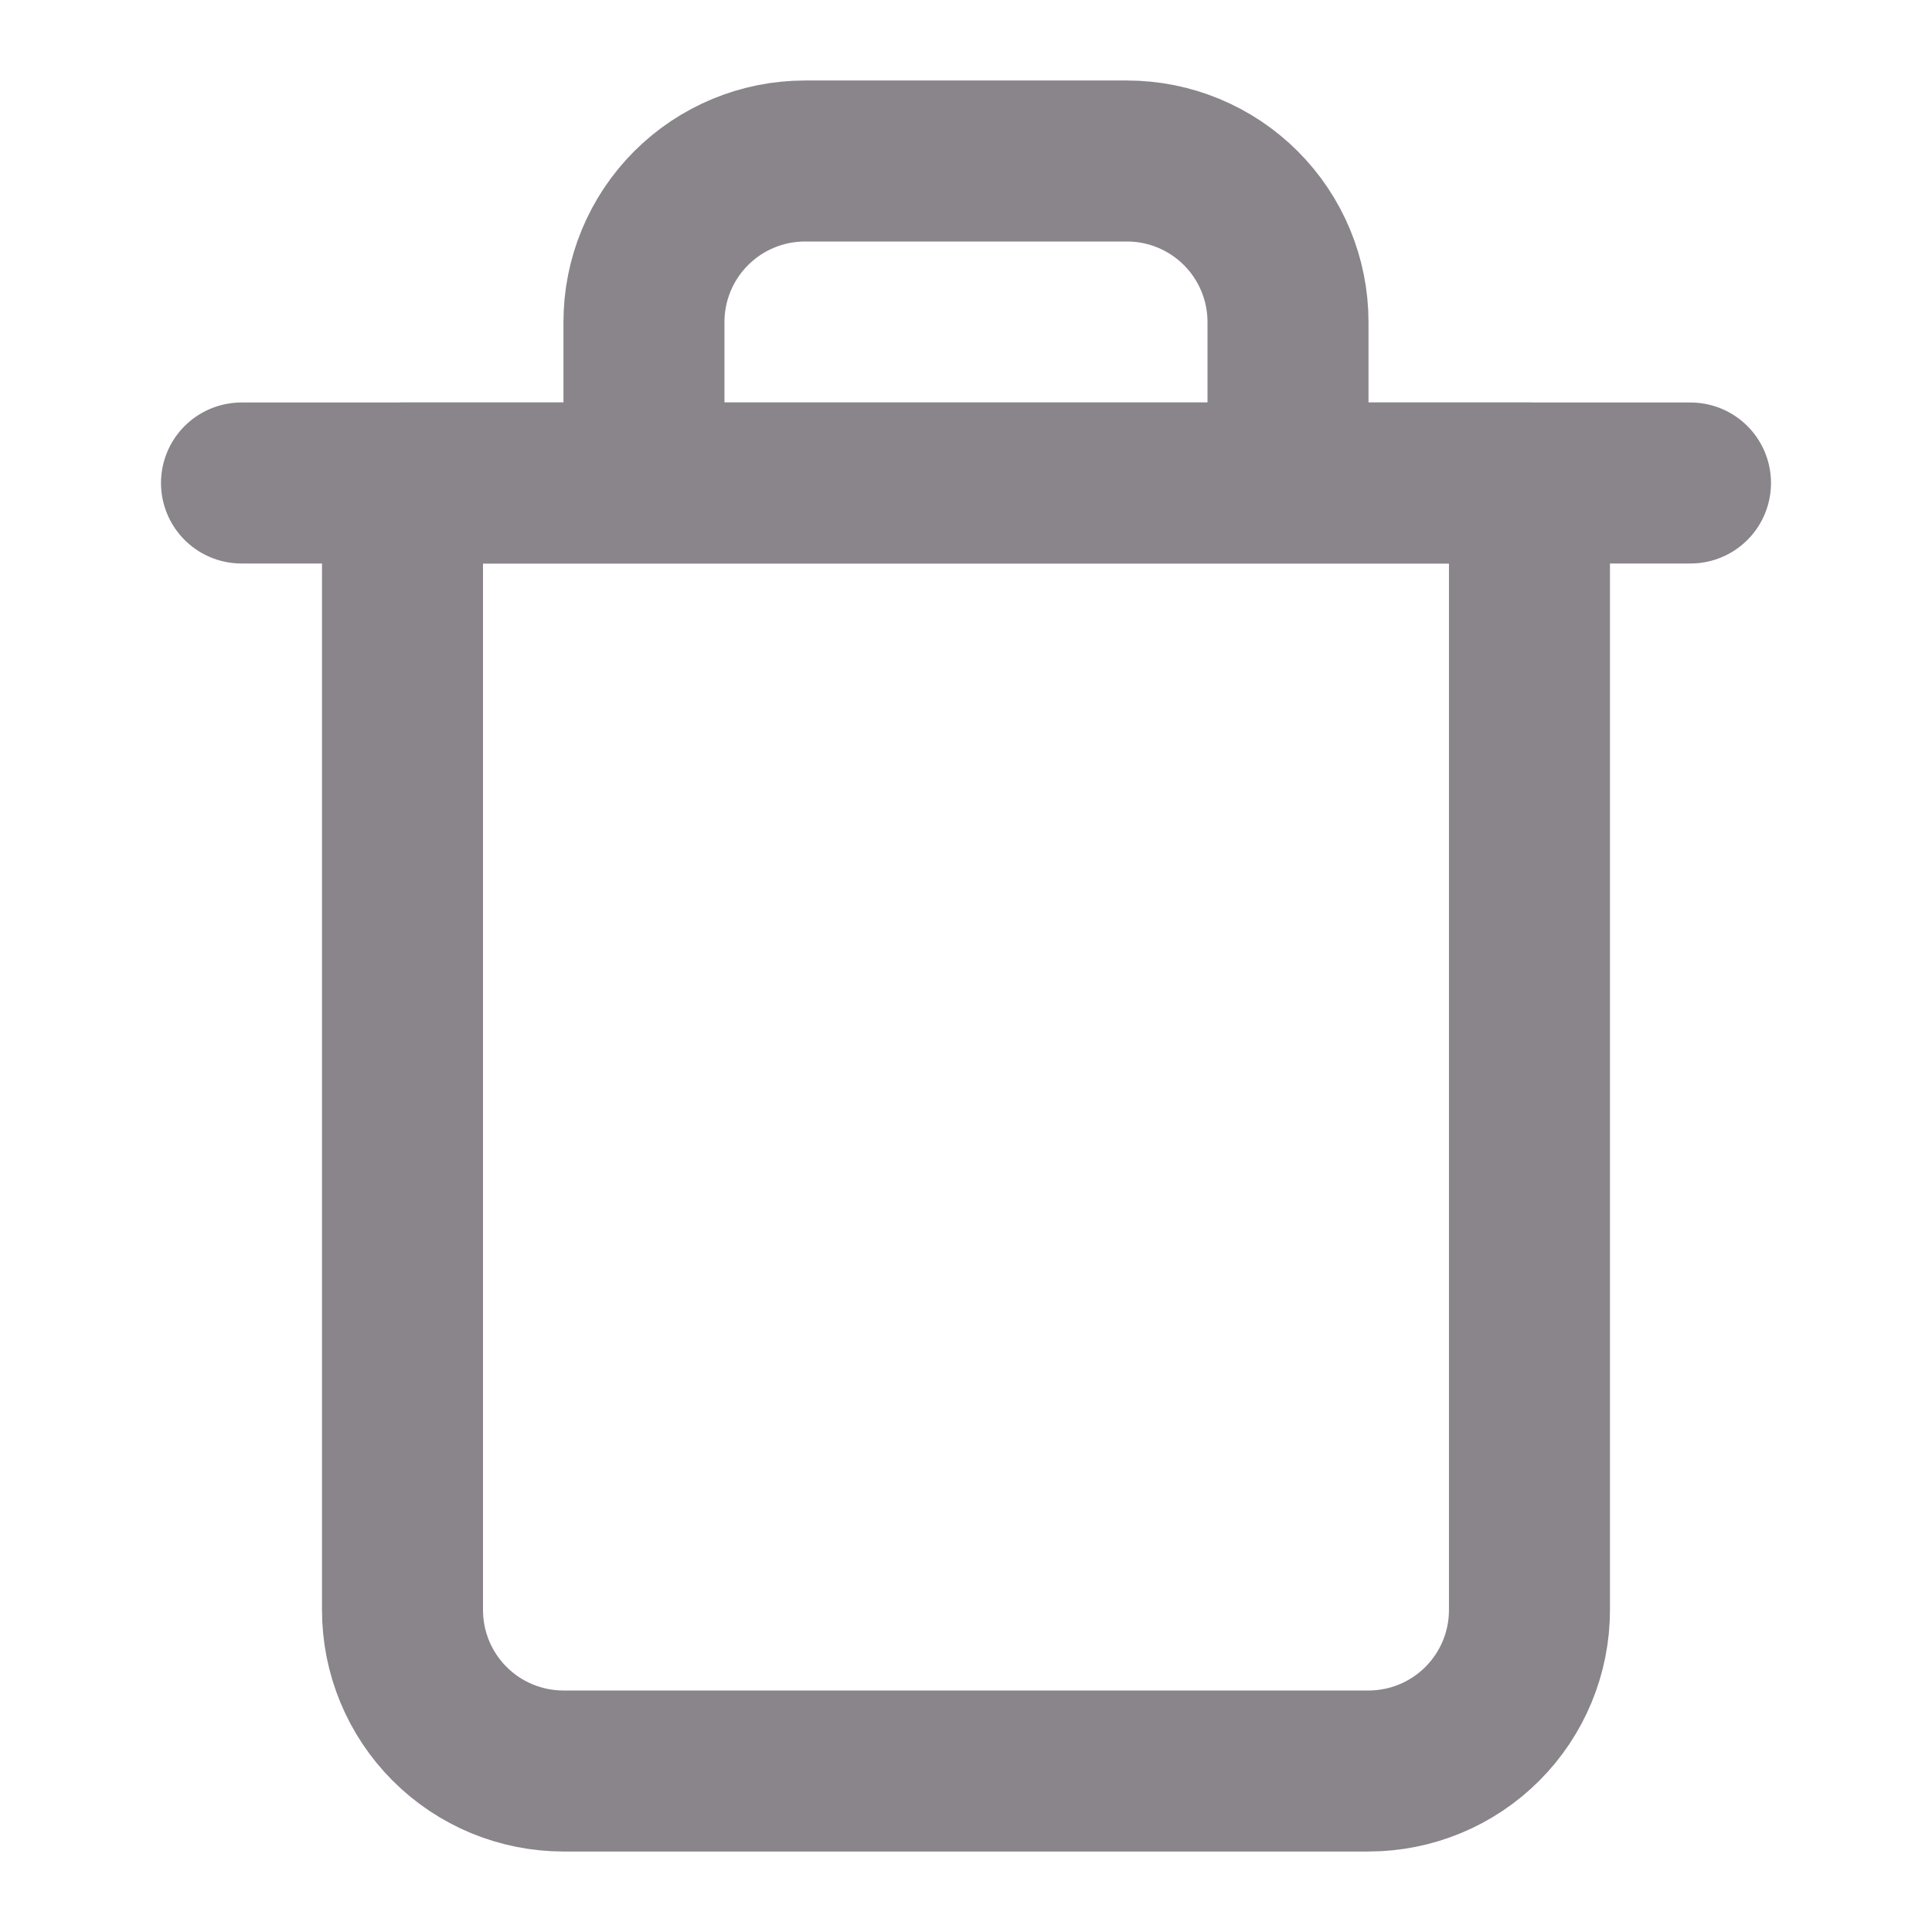
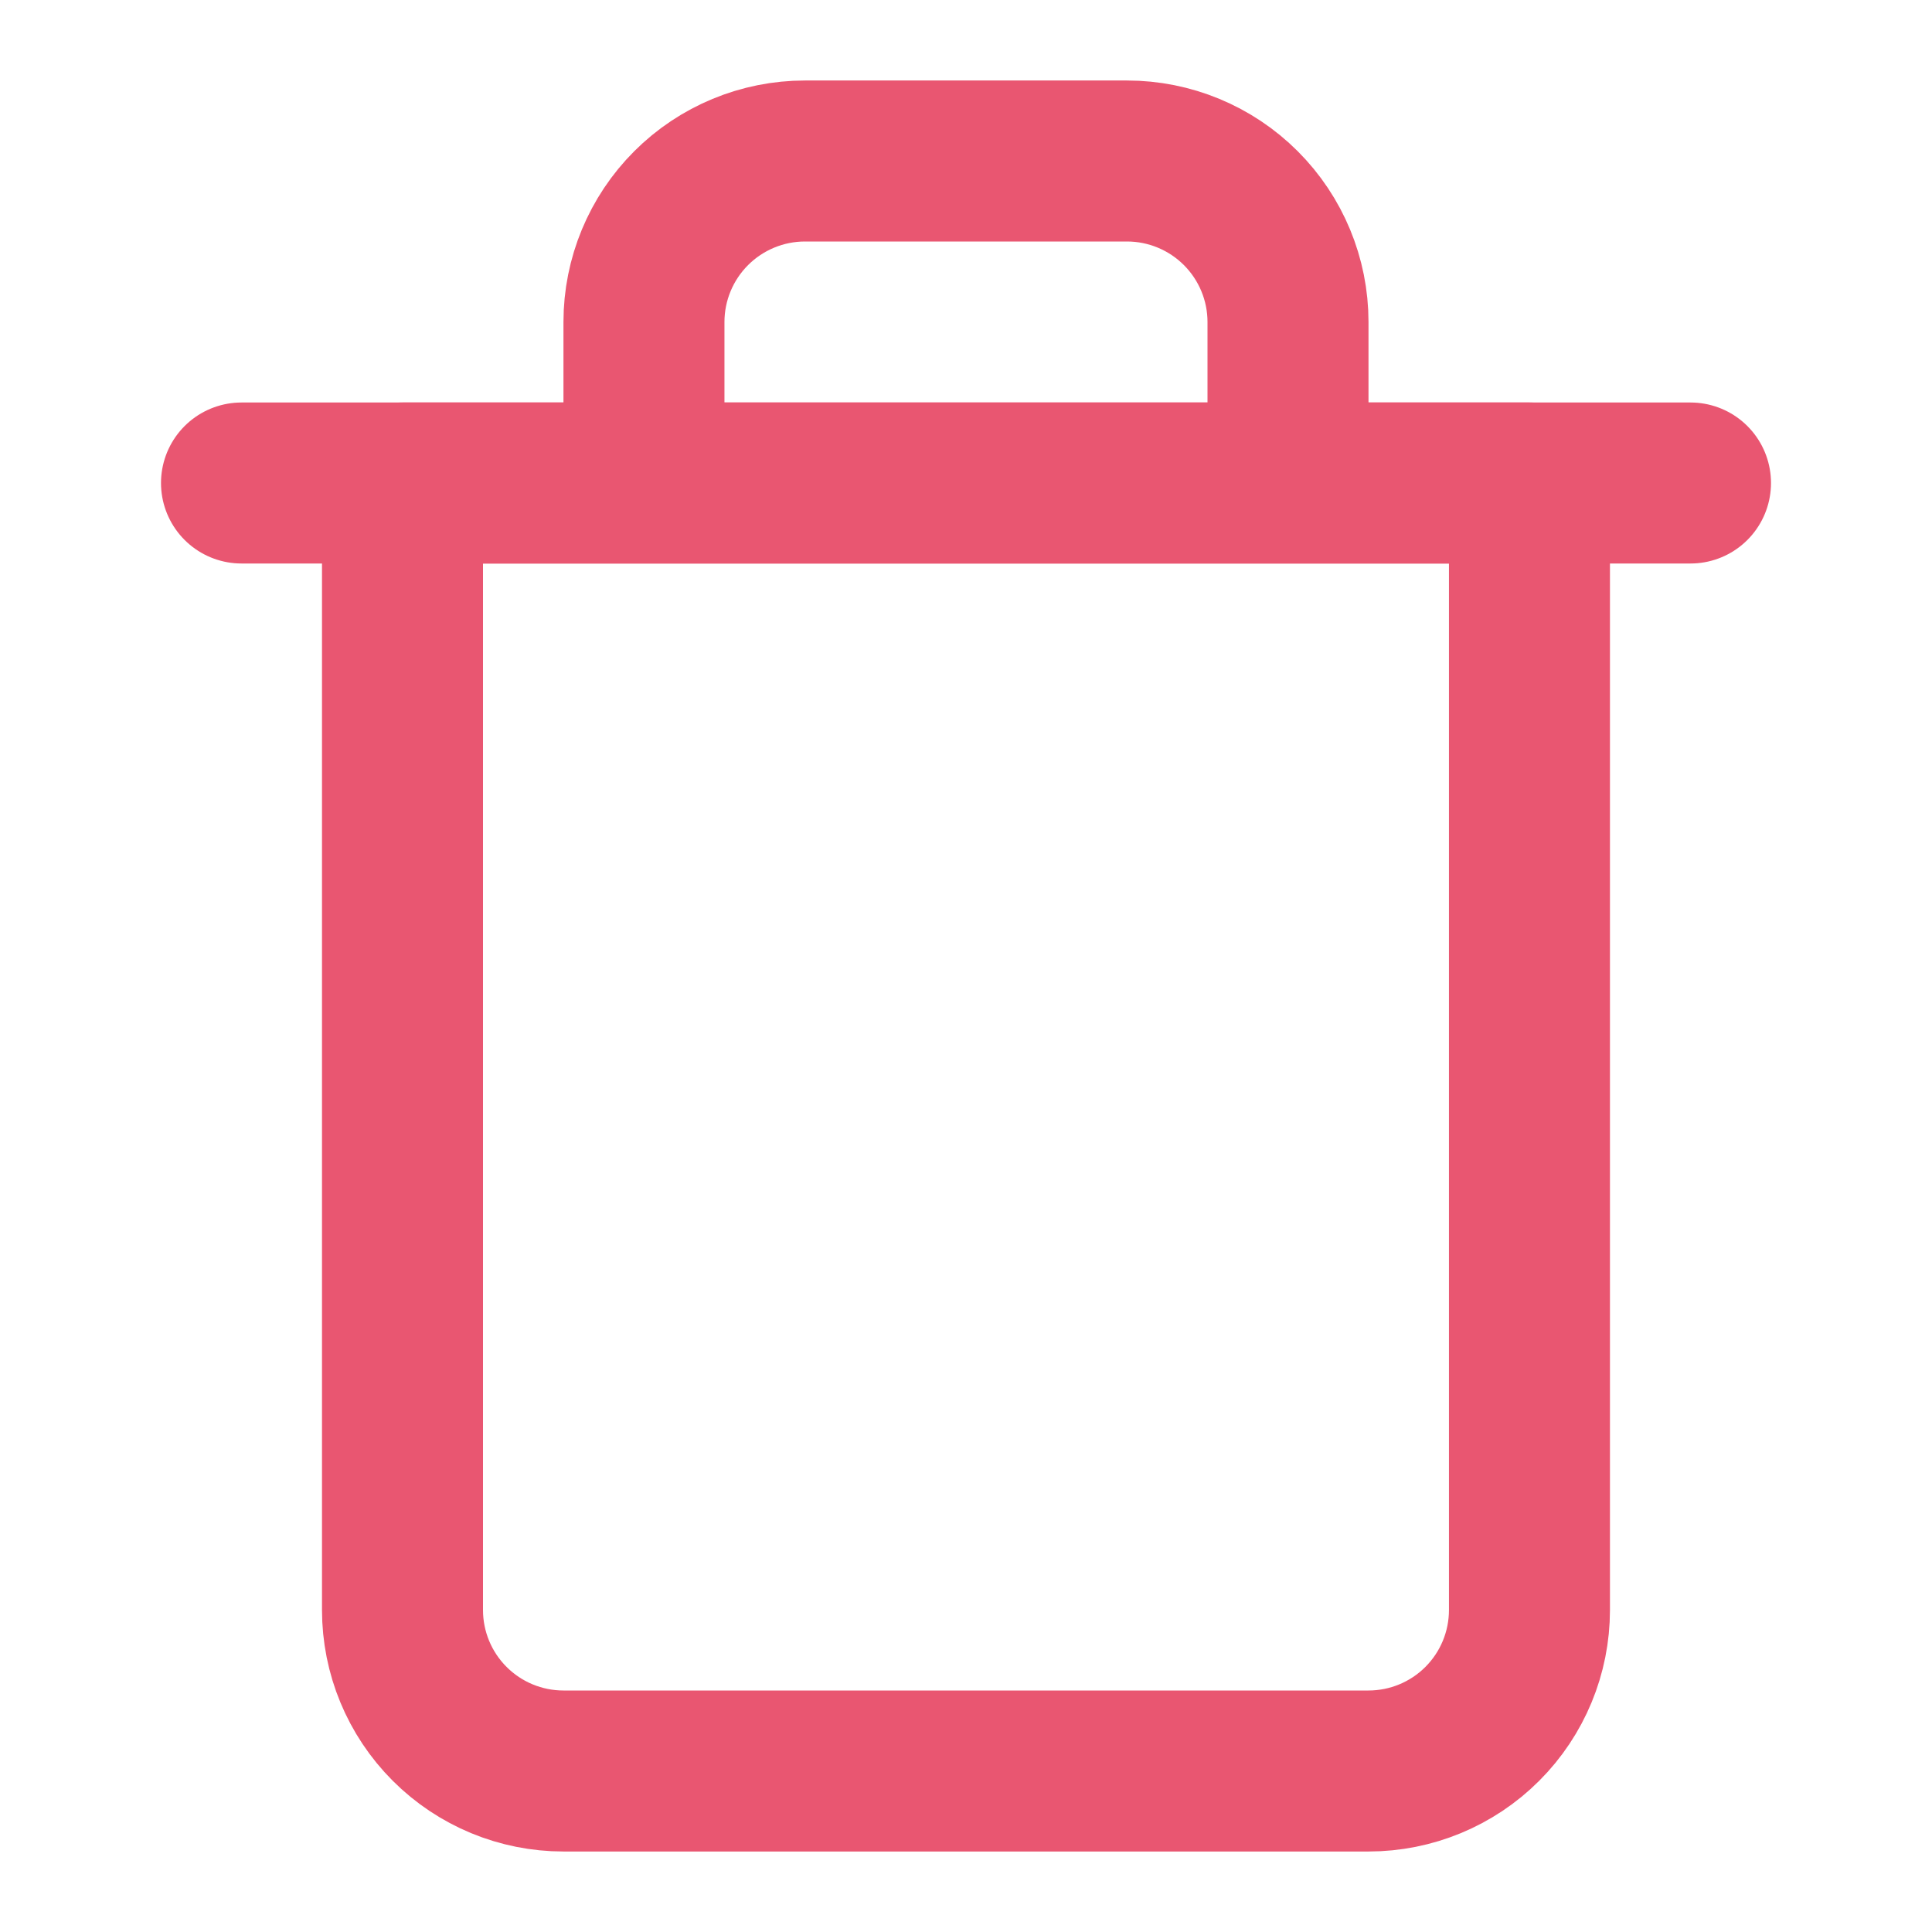
<svg xmlns="http://www.w3.org/2000/svg" width="48" height="48" viewBox="0 0 48 48" fill="none">
-   <path d="M6 12H10H42" stroke="#89858B" stroke-width="4" stroke-linecap="round" stroke-linejoin="round" />
-   <path d="M15.999 12V8C15.999 6.939 16.421 5.922 17.171 5.172C17.921 4.422 18.939 4 20 4H28C29.06 4 30.078 4.422 30.828 5.172C31.578 5.922 32 6.939 32 8V12M37.999 12V40C37.999 41.061 37.578 42.078 36.828 42.828C36.078 43.579 35.06 44 33.999 44H13.999C12.939 44 11.921 43.579 11.171 42.828C10.421 42.078 10 41.061 10 40V12H37.999Z" stroke="#89858B" stroke-width="4" stroke-linecap="round" stroke-linejoin="round" />
+   <path d="M6 12H10H42" stroke="#E95671" stroke-width="4" stroke-linecap="round" stroke-linejoin="round" />
+   <path d="M15.999 12V8C15.999 6.939 16.421 5.922 17.171 5.172C17.921 4.422 18.939 4 20 4H28C29.06 4 30.078 4.422 30.828 5.172C31.578 5.922 32 6.939 32 8V12M37.999 12V40C37.999 41.061 37.578 42.078 36.828 42.828C36.078 43.579 35.06 44 33.999 44H13.999C12.939 44 11.921 43.579 11.171 42.828C10.421 42.078 10 41.061 10 40V12H37.999Z" stroke="#E95671" stroke-width="4" stroke-linecap="round" stroke-linejoin="round" />
</svg>
